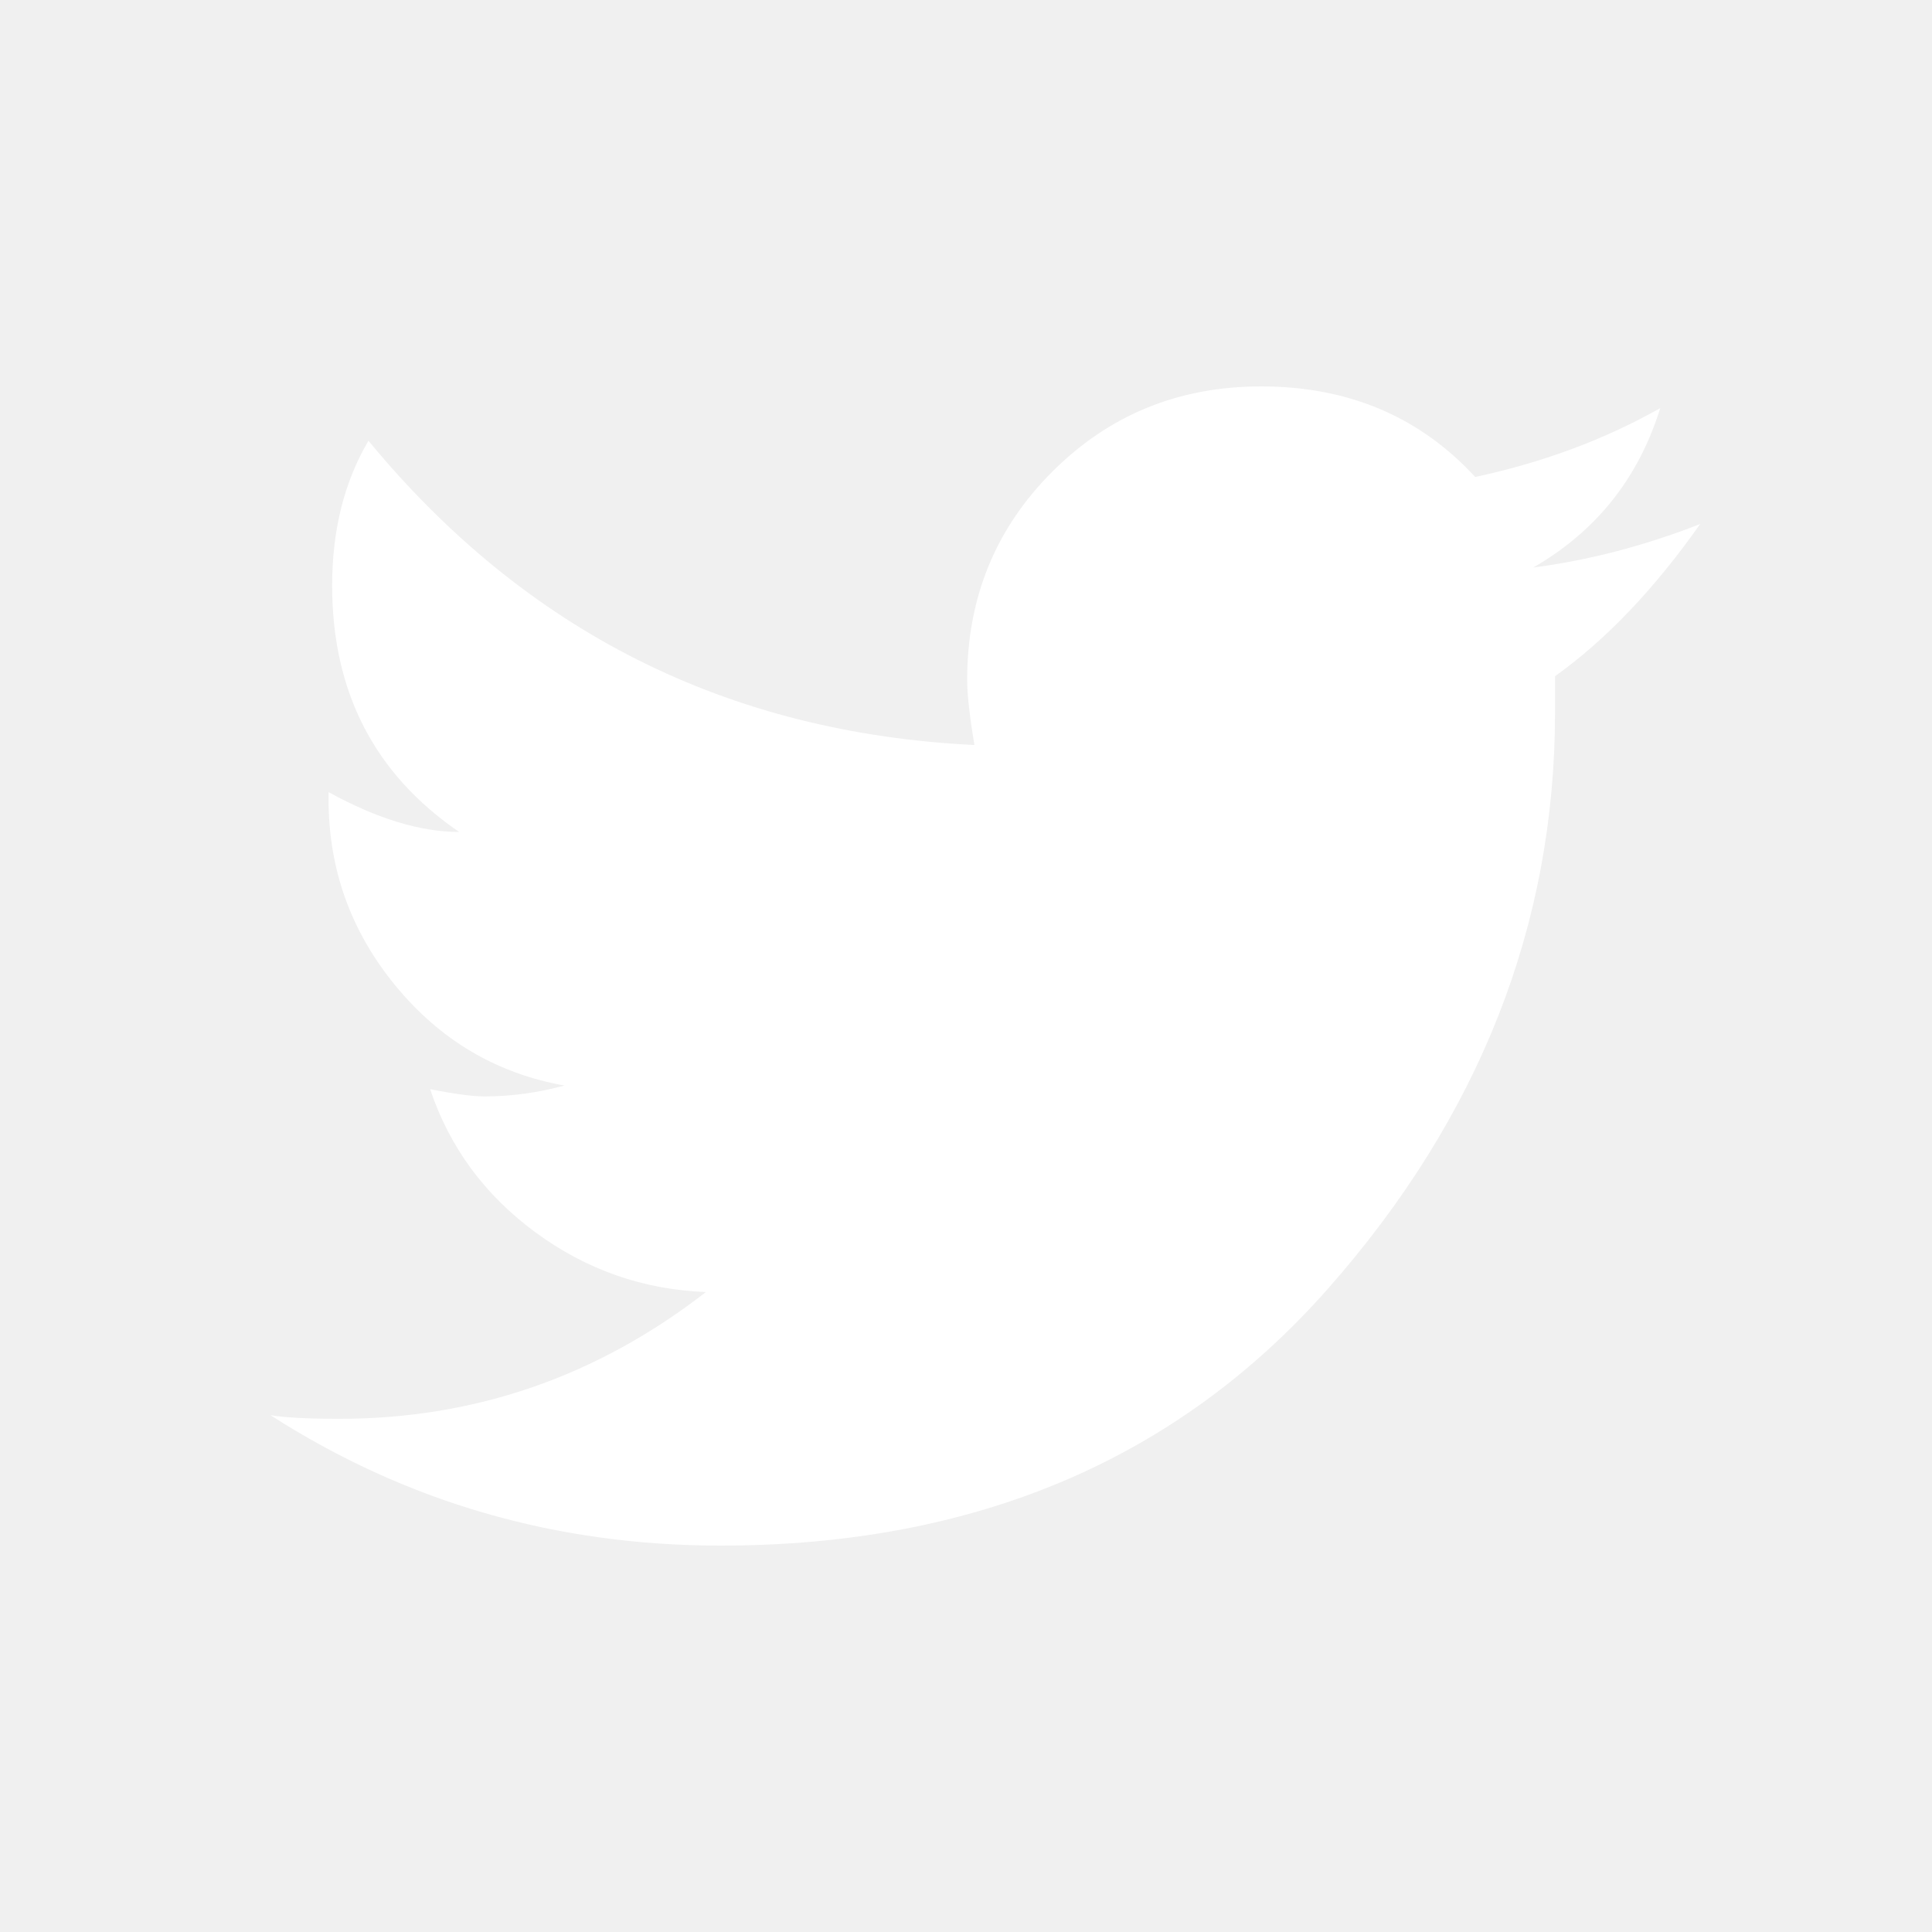
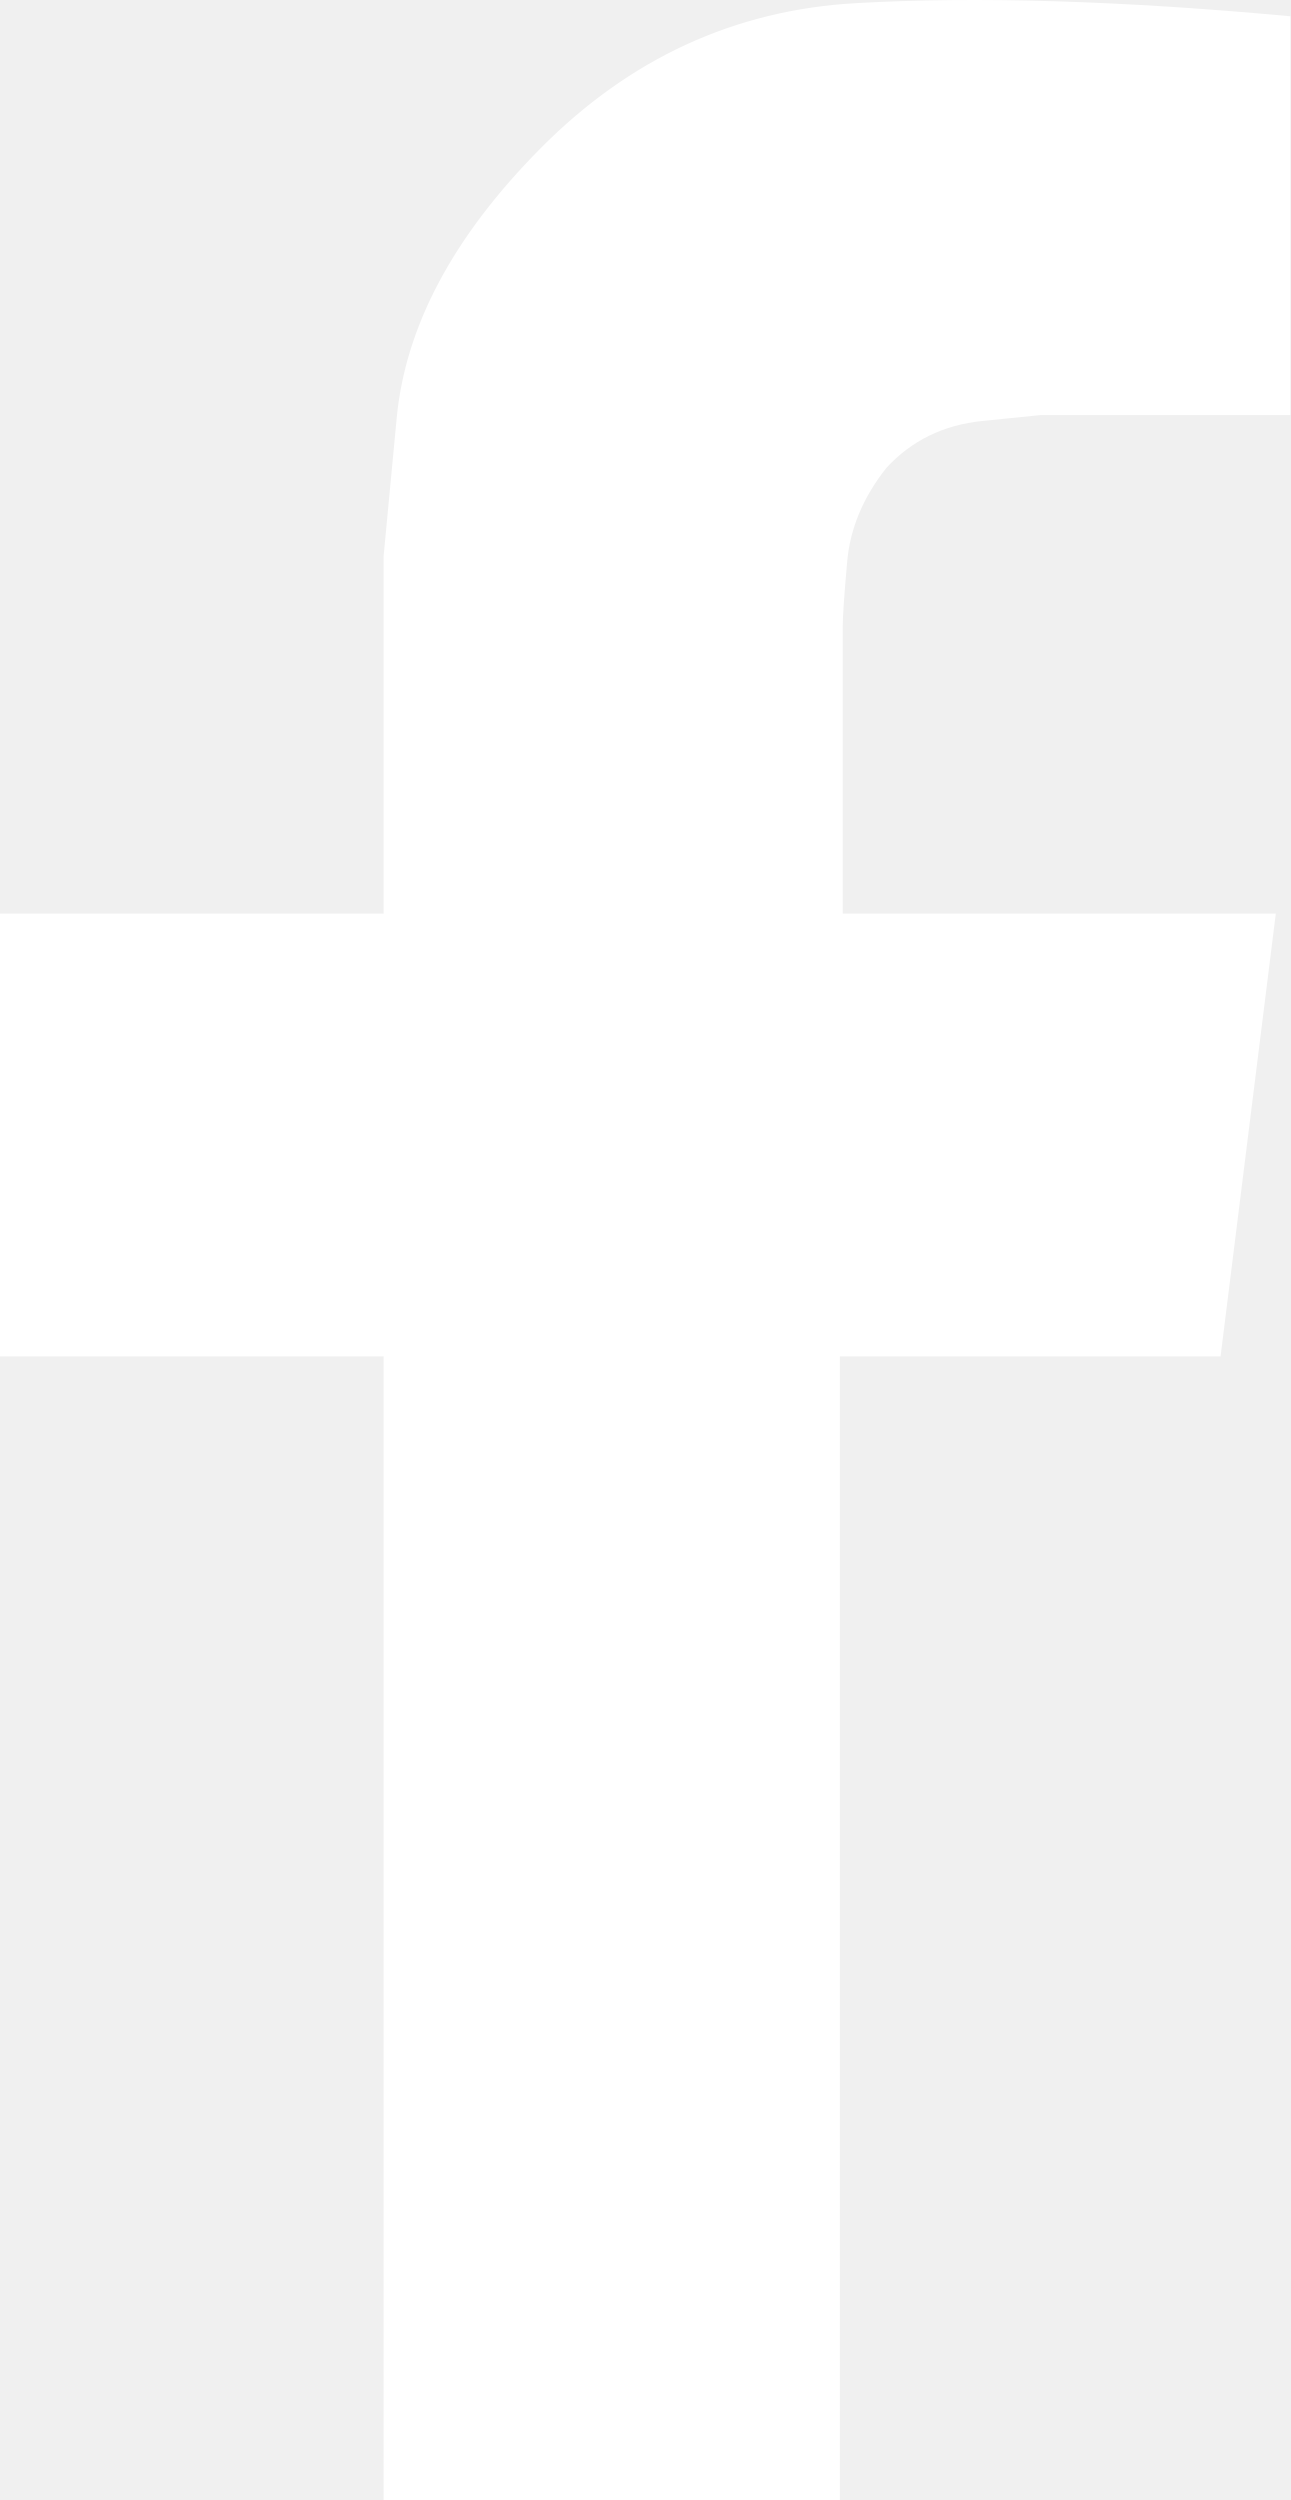
- <svg xmlns="http://www.w3.org/2000/svg" width="50px" height="50px" viewBox="0 0 50 50" version="1.1">
-   <g id="SNS-icons-twitter" stroke="none" stroke-width="1" fill="none" fill-rule="evenodd">
-     <path d="M44,13.562 C42.81,15.25 41.558,16.562 40.244,17.5 L40.244,18.438 C40.244,23.938 38.287,28.906 34.374,33.344 C30.461,37.781 25.218,40 18.645,40 C14.387,40 10.506,38.875 7,36.625 C7.376,36.688 7.97,36.719 8.784,36.719 C12.29,36.719 15.452,35.625 18.269,33.438 C16.641,33.375 15.17,32.859 13.855,31.891 C12.541,30.922 11.633,29.688 11.132,28.188 C11.758,28.312 12.228,28.375 12.541,28.375 C13.229,28.375 13.918,28.281 14.607,28.094 C12.854,27.781 11.398,26.922 10.24,25.516 C9.082,24.109 8.503,22.5 8.503,20.688 L8.503,20.5 C9.755,21.188 10.882,21.531 11.883,21.531 C9.692,20.031 8.596,17.906 8.596,15.156 C8.596,13.719 8.909,12.469 9.536,11.406 C13.605,16.344 18.832,18.969 25.218,19.281 C25.093,18.531 25.03,17.969 25.03,17.594 C25.03,15.469 25.766,13.672 27.237,12.203 C28.709,10.734 30.508,10 32.637,10 C34.891,10 36.738,10.781 38.178,12.344 C39.931,11.969 41.527,11.375 42.967,10.562 C42.404,12.375 41.308,13.75 39.68,14.688 C41.12,14.5 42.56,14.125 44,13.562 Z" id="Fill-1" fill="#FFFFFF" />
+ <svg xmlns="http://www.w3.org/2000/svg" width="16px" height="31px" viewBox="0 0 16 31" version="1.1">
+   <g id="webdesign-1920" stroke="none" stroke-width="1" fill="none" fill-rule="evenodd">
+     <g id="Product-01" transform="translate(-297, -7624)" fill="#FFFFFF">
+       <g id="wrapper">
+         <g id="footer-section" transform="translate(0, 7381)">
+           <g id="Inner">
+             <g id="SNS-icons" transform="translate(210, 233)">
+               <g id="SNS-icons-facebook" transform="translate(70, 0)">
+                 <path d="M17,21.329 L21.757,21.329 L21.757,16.893 C21.757,16.893 21.811,16.323 21.919,15.184 C22.027,14.044 22.622,12.929 23.703,11.839 C24.808,10.724 26.111,10.124 27.613,10.039 C29.114,9.954 30.91,10.008 33,10.202 L33,15.147 L29.901,15.147 C29.901,15.147 29.661,15.172 29.18,15.22 C28.7,15.269 28.303,15.463 27.991,15.802 C27.703,16.166 27.541,16.553 27.505,16.965 C27.468,17.378 27.45,17.644 27.45,17.765 L27.45,21.329 L32.82,21.329 L32.135,26.819 L27.414,26.819 L27.414,41 L21.757,41 L21.757,26.819 L17,26.819 L17,21.329 Z" id="Fill-1" />
+               </g>
+             </g>
+           </g>
+         </g>
+       </g>
+     </g>
  </g>
</svg>
